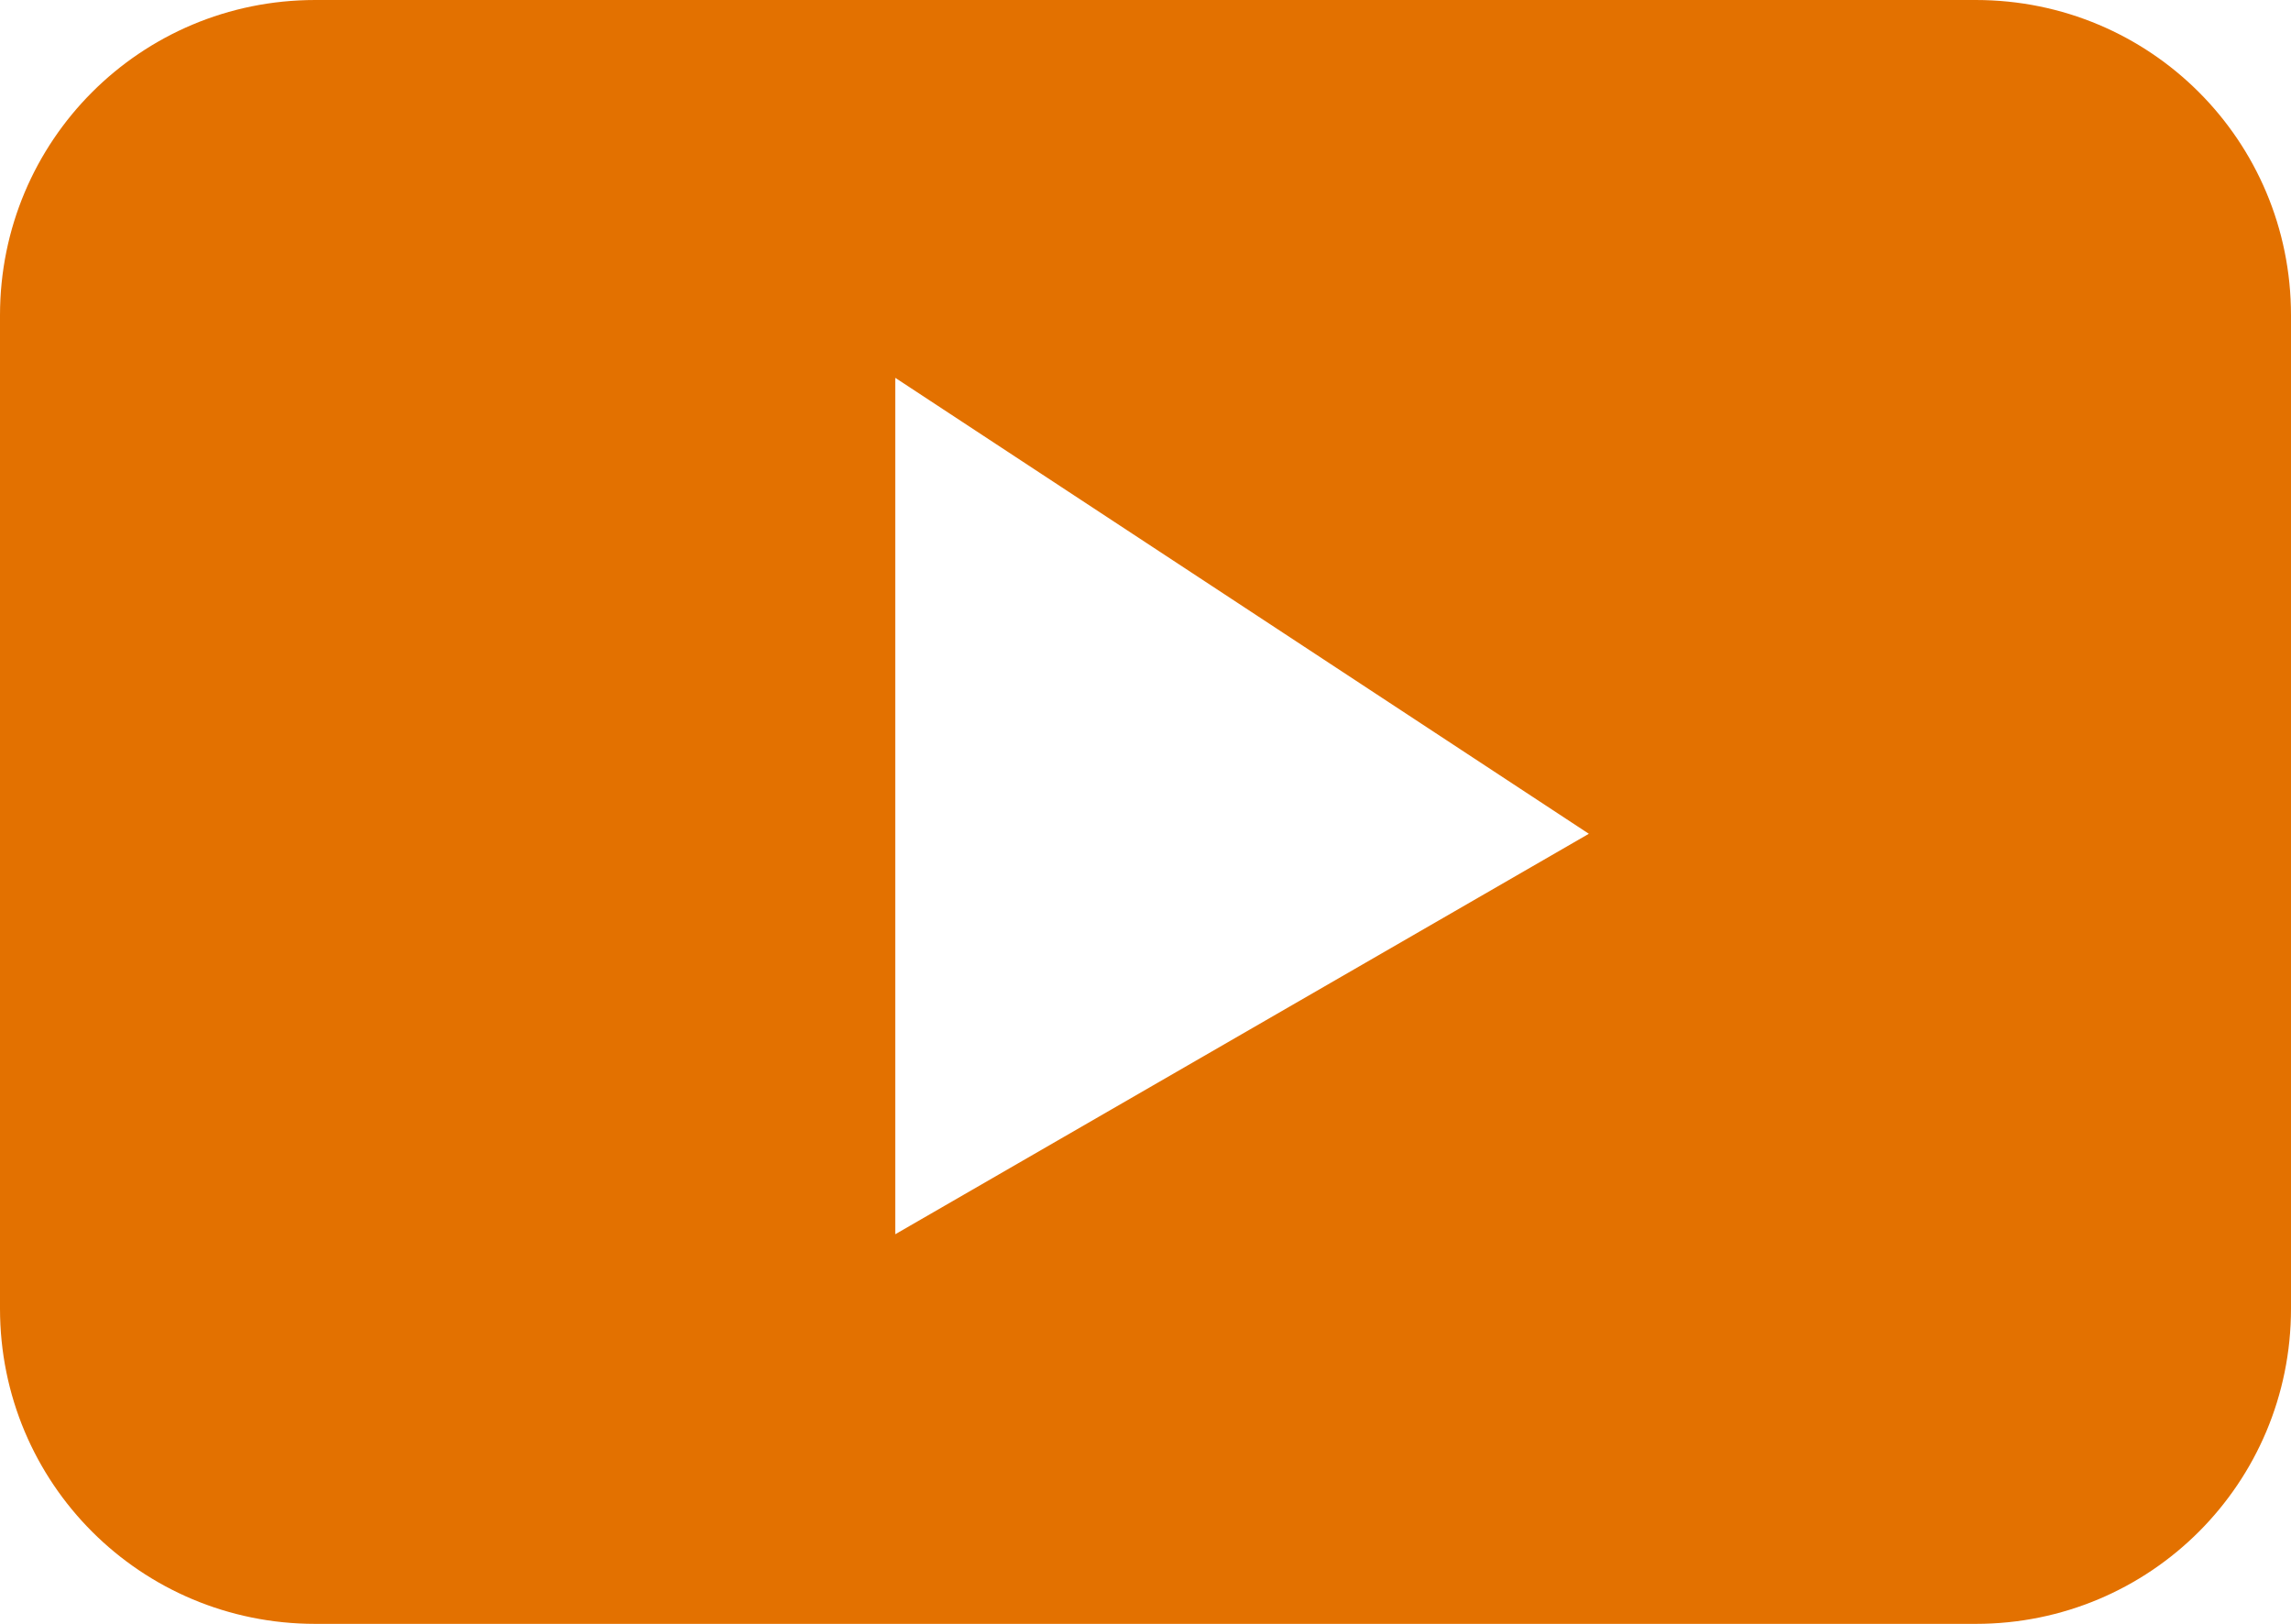
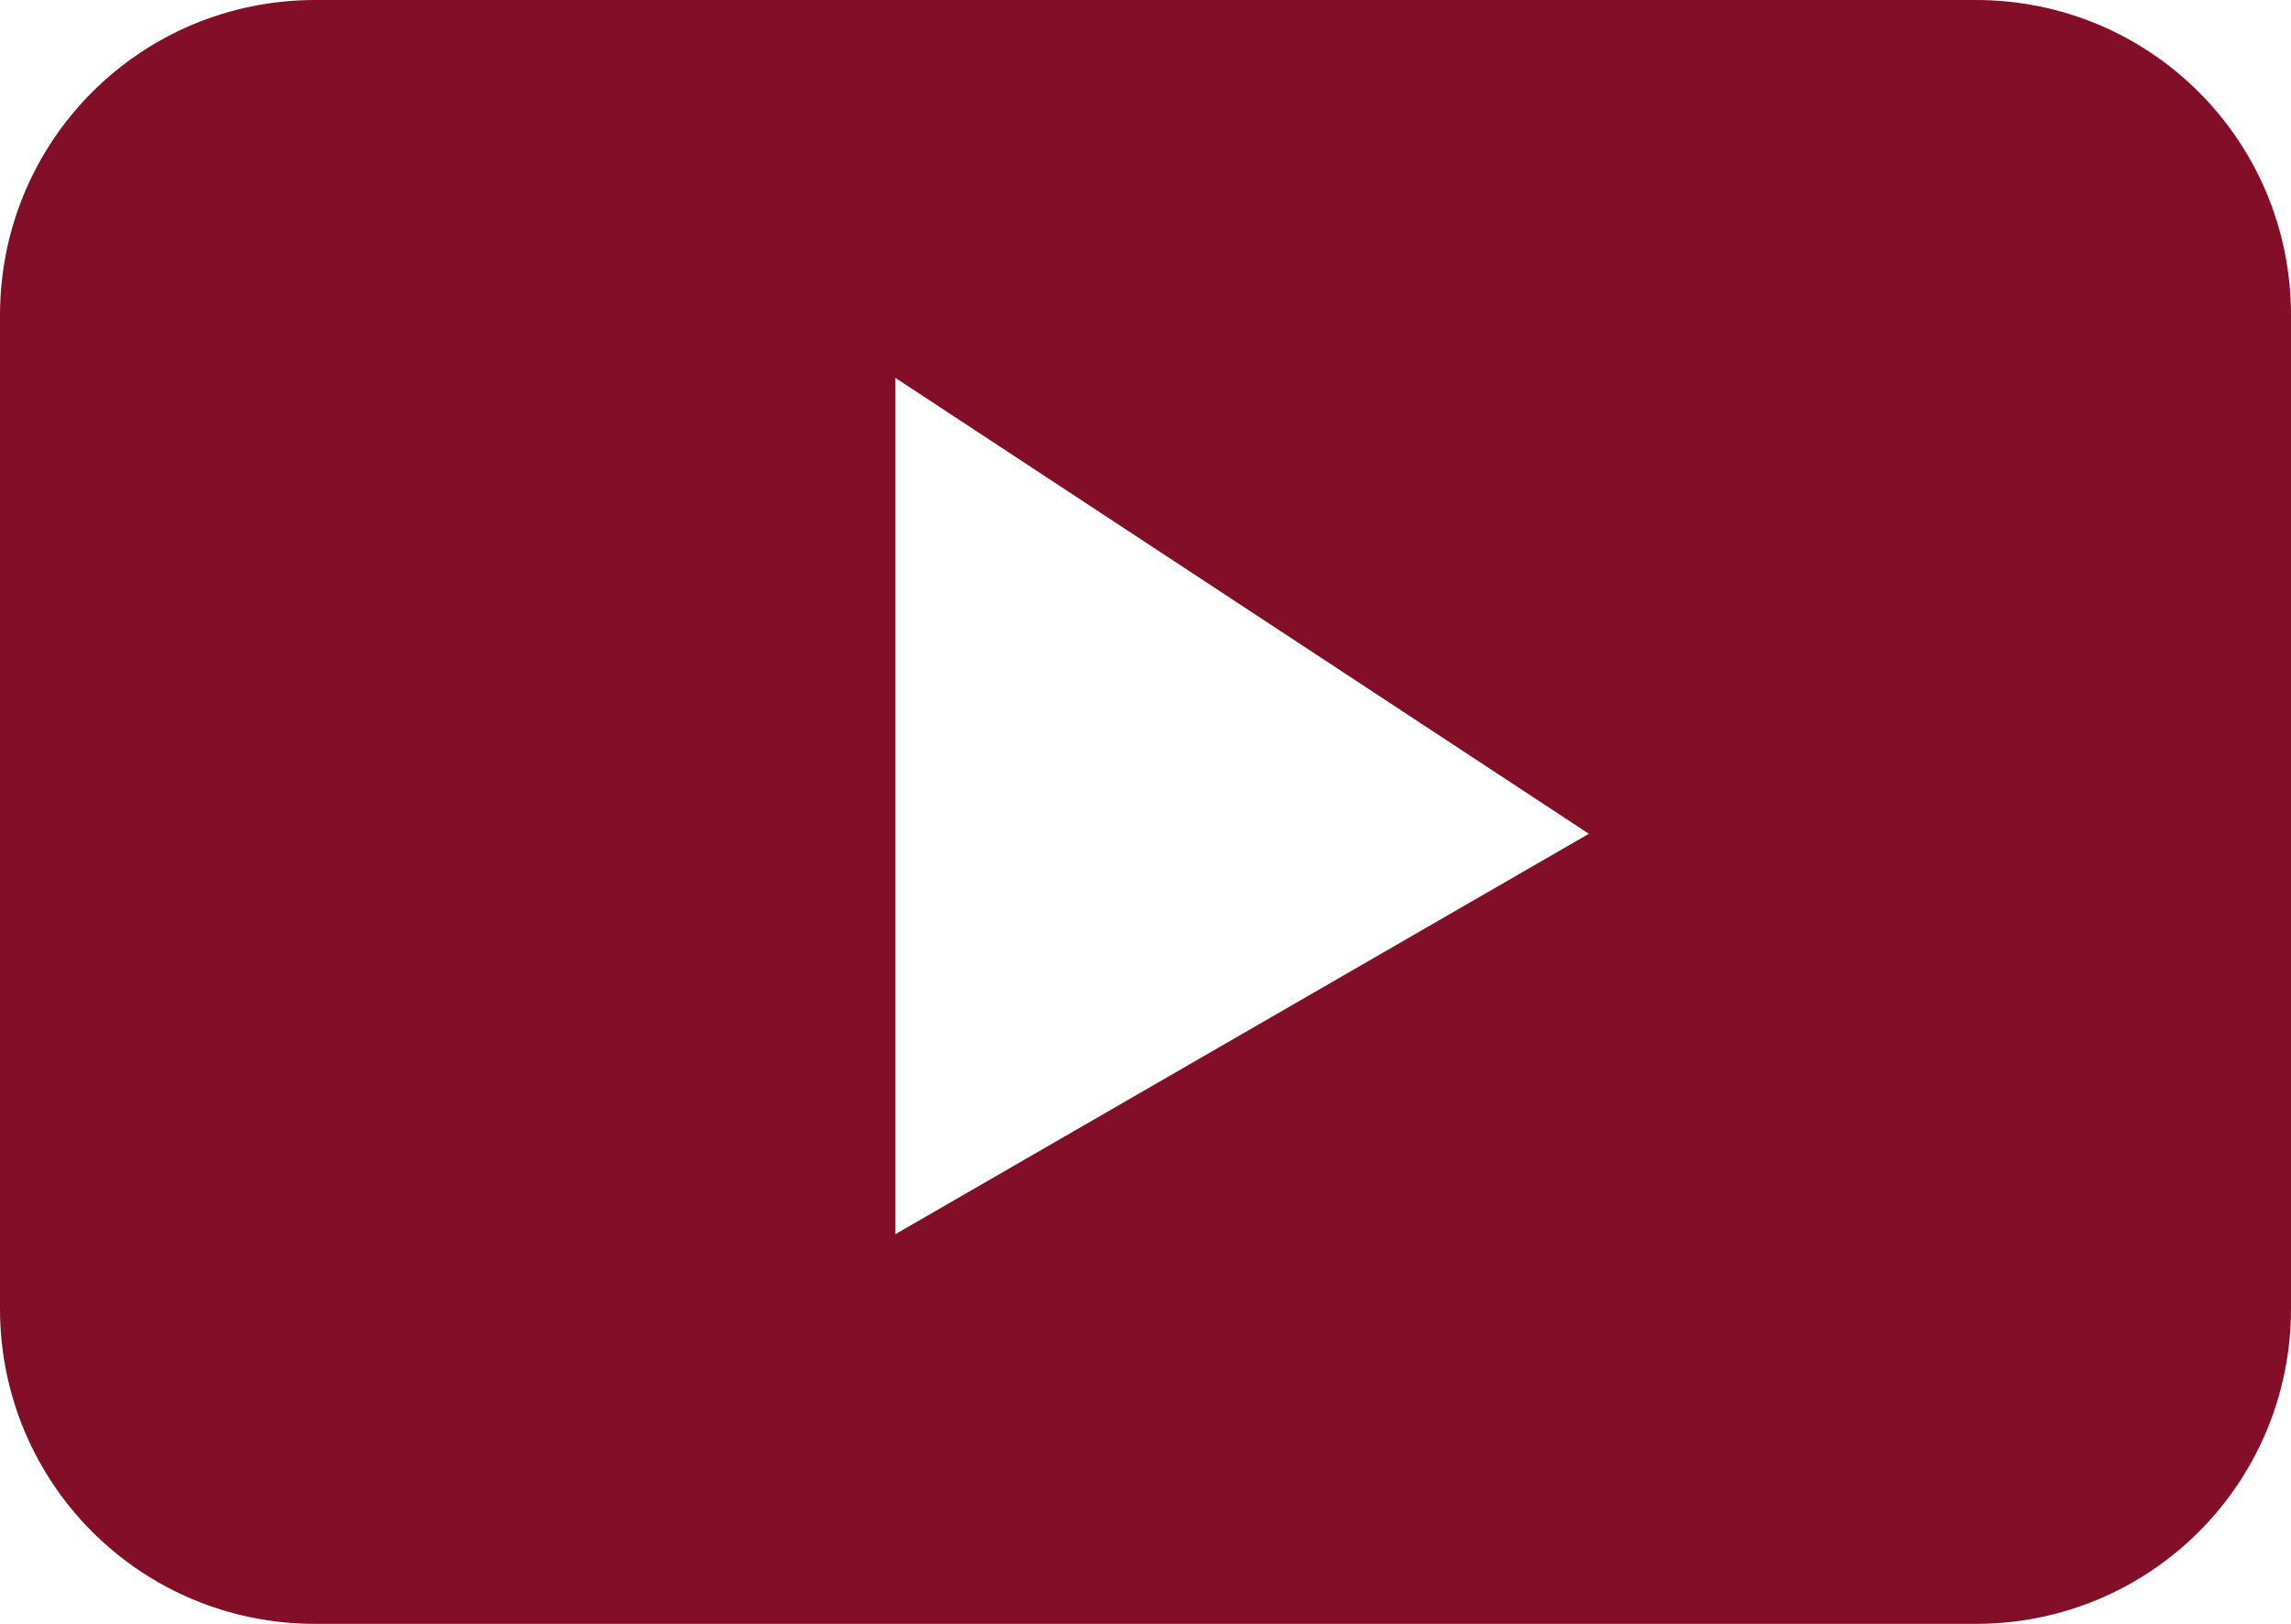
<svg xmlns="http://www.w3.org/2000/svg" version="1.1" id="svg4226" viewBox="0 0 1659.26 1175.988" height="331.89mm" width="468.28mm">
  <defs id="defs4228" />
-   <g transform="translate(486.7735,72.77539)" id="layer1" style="fill:#e37100;fill-opacity:1">
-     <g transform="matrix(0.03543307,0,0,0.03543307,-495.631,-81.633)" id="g4268" style="clip-rule:evenodd;fill-rule:evenodd;image-rendering:optimizeQuality;shape-rendering:geometricPrecision;text-rendering:geometricPrecision;fill:#e37100;fill-opacity:1">
-       <g id="Capa_x0020_1" style="fill:#e37100;fill-opacity:1">
-         <path id="rect4258" transform="matrix(28.22222,0,0,28.22222,13987.808,2303.865)" d="m -258.441,-72.775 c -126.495,0 -228.332,101.837 -228.332,228.332 l 0,719.326 c 0,126.495 101.837,228.33 228.332,228.33 l 1202.598,0 c 126.495,0 228.33,-101.835 228.33,-228.33 l 0,-719.326 c 0,-126.495 -101.835,-228.332 -228.33,-228.332 l -1202.598,0 z m 420.059,273.615 502.334,330.201 -502.334,290.02 0,-620.221 z" style="fill:#e37100;fill-opacity:1" />
+   <g transform="translate(486.7735,72.77539)" id="layer1" style="fill:#820f27;fill-opacity:1">
+     <g transform="matrix(0.03543307,0,0,0.03543307,-495.631,-81.633)" id="g4268" style="clip-rule:evenodd;fill-rule:evenodd;image-rendering:optimizeQuality;shape-rendering:geometricPrecision;text-rendering:geometricPrecision;fill:#820f27;fill-opacity:1">
+       <g id="Capa_x0020_1" style="fill:#820f27;fill-opacity:1">
+         <path id="rect4258" transform="matrix(28.22222,0,0,28.22222,13987.808,2303.865)" d="m -258.441,-72.775 c -126.495,0 -228.332,101.837 -228.332,228.332 l 0,719.326 c 0,126.495 101.837,228.33 228.332,228.33 l 1202.598,0 c 126.495,0 228.33,-101.835 228.33,-228.33 l 0,-719.326 c 0,-126.495 -101.835,-228.332 -228.33,-228.332 l -1202.598,0 z m 420.059,273.615 502.334,330.201 -502.334,290.02 0,-620.221 z" style="fill:#820f27;fill-opacity:1" />
      </g>
    </g>
  </g>
</svg>
